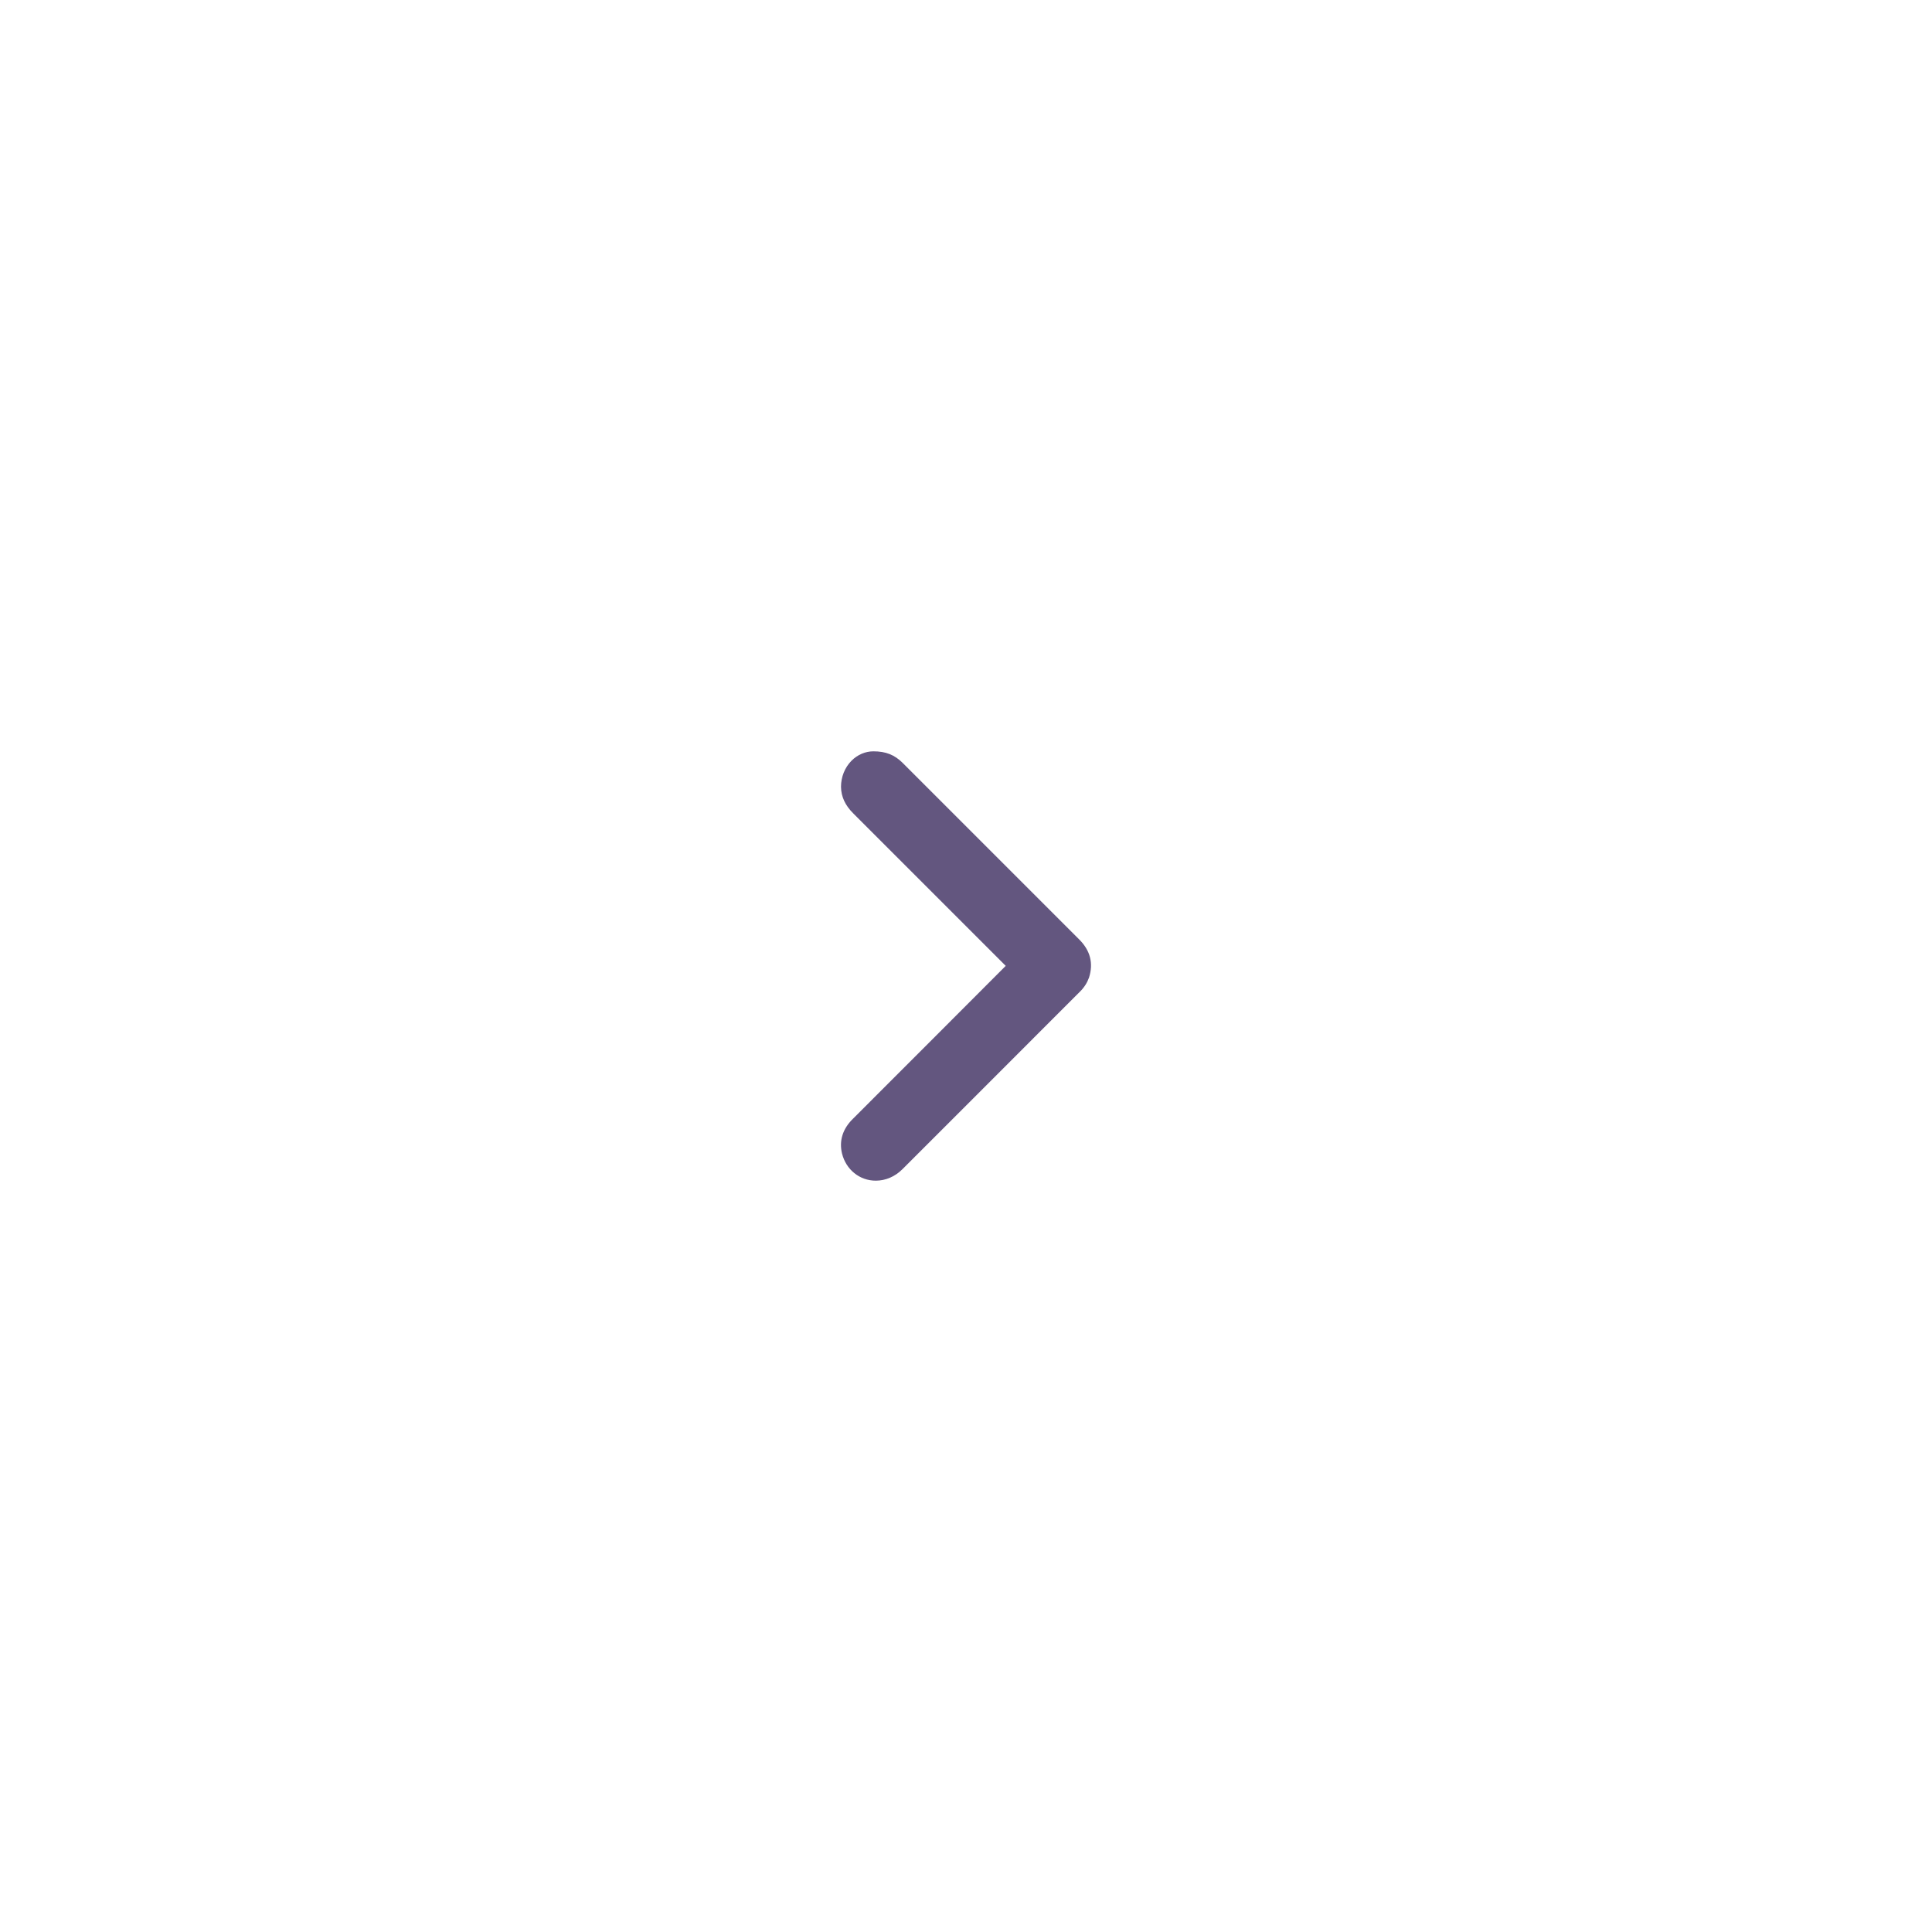
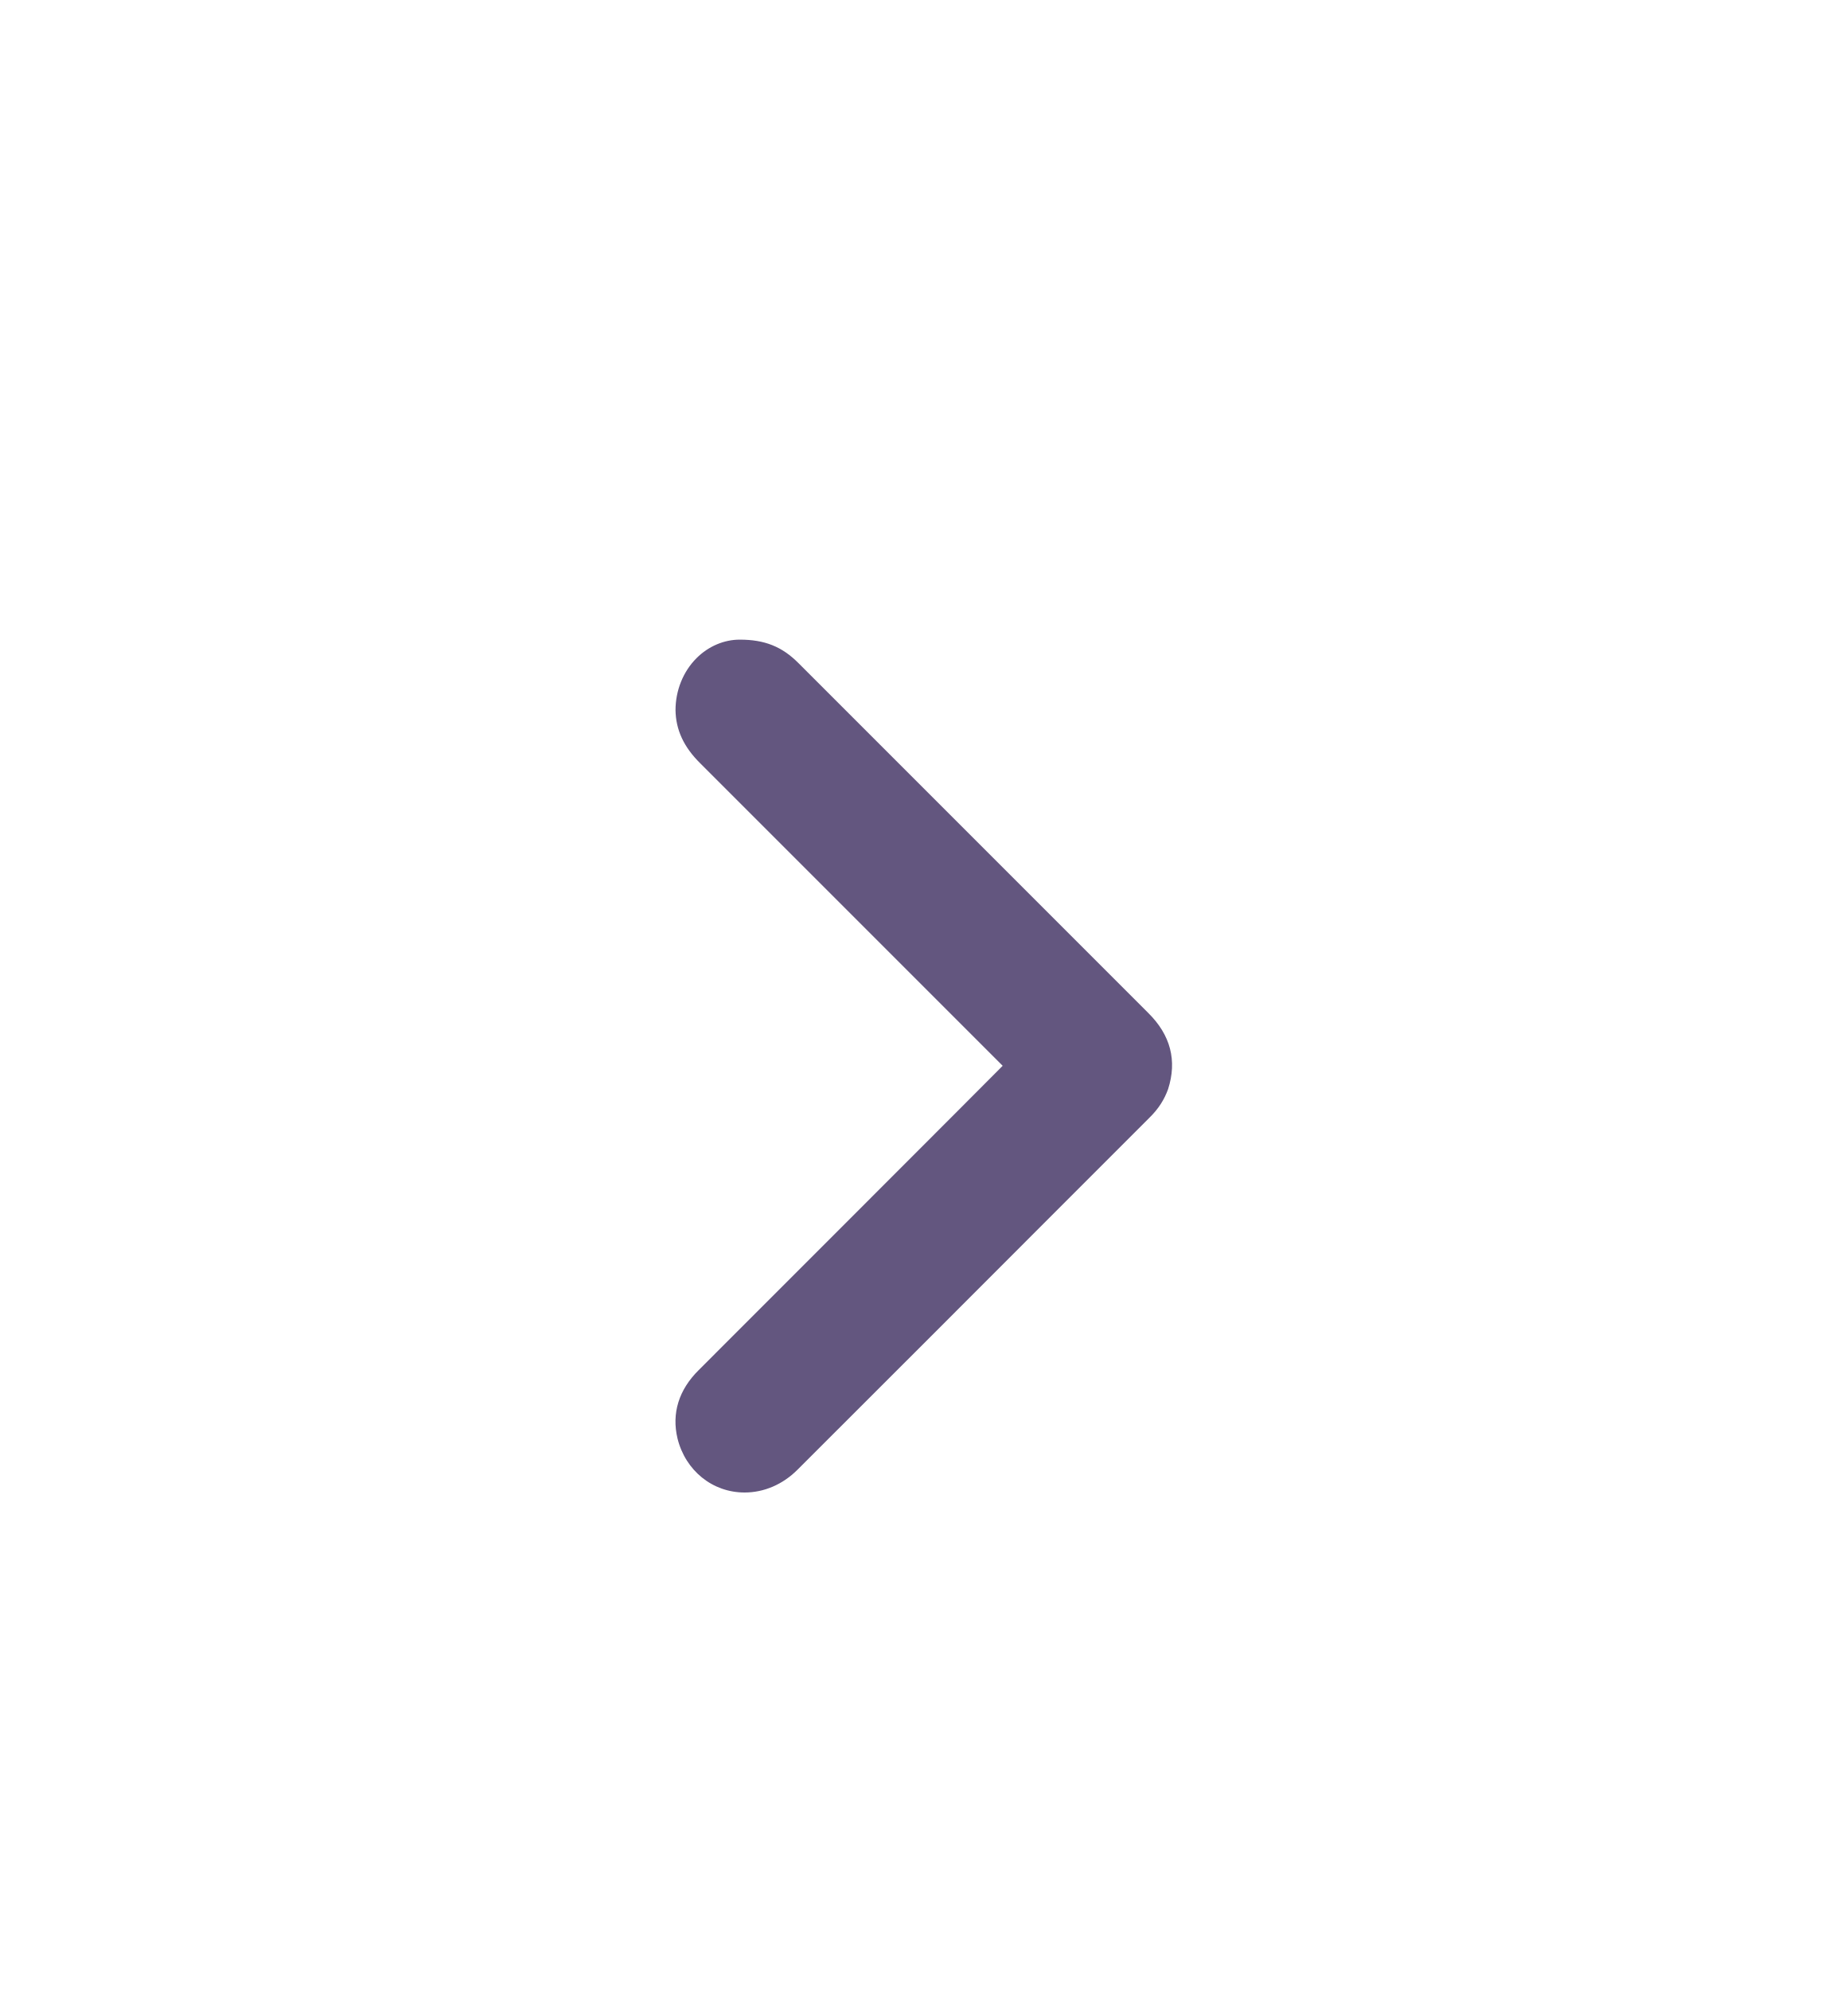
- <svg xmlns="http://www.w3.org/2000/svg" id="next" version="1.1" viewBox="0 0 135 135">
+ <svg xmlns="http://www.w3.org/2000/svg" id="next" version="1.1" viewBox="35 30 65 70">
  <defs>
    <style>
      .cls-1 {
        fill: #63567f;
        stroke-width: 0px;
      }
    </style>
  </defs>
  <path class="cls-1" d="M58.836,80.6c.28,1.13,1.23,1.9,2.36,1.9.68,0,1.34-.28,1.86-.8,3.14-3.14,6.29-6.28,9.43-9.43l2.94-2.94c.34-.33.54-.66.67-1.02.32-1,.09-1.9-.7-2.68l-12.31-12.31c-.58-.58-1.19-.82-2.06-.82-.55,0-1.1.23-1.52.65-.48.48-.74,1.15-.74,1.83.01.69.29,1.3.87,1.87l10.64,10.64c0,.01-10.69,10.7-10.69,10.7-.71.7-.96,1.53-.75,2.41Z" />
</svg>
